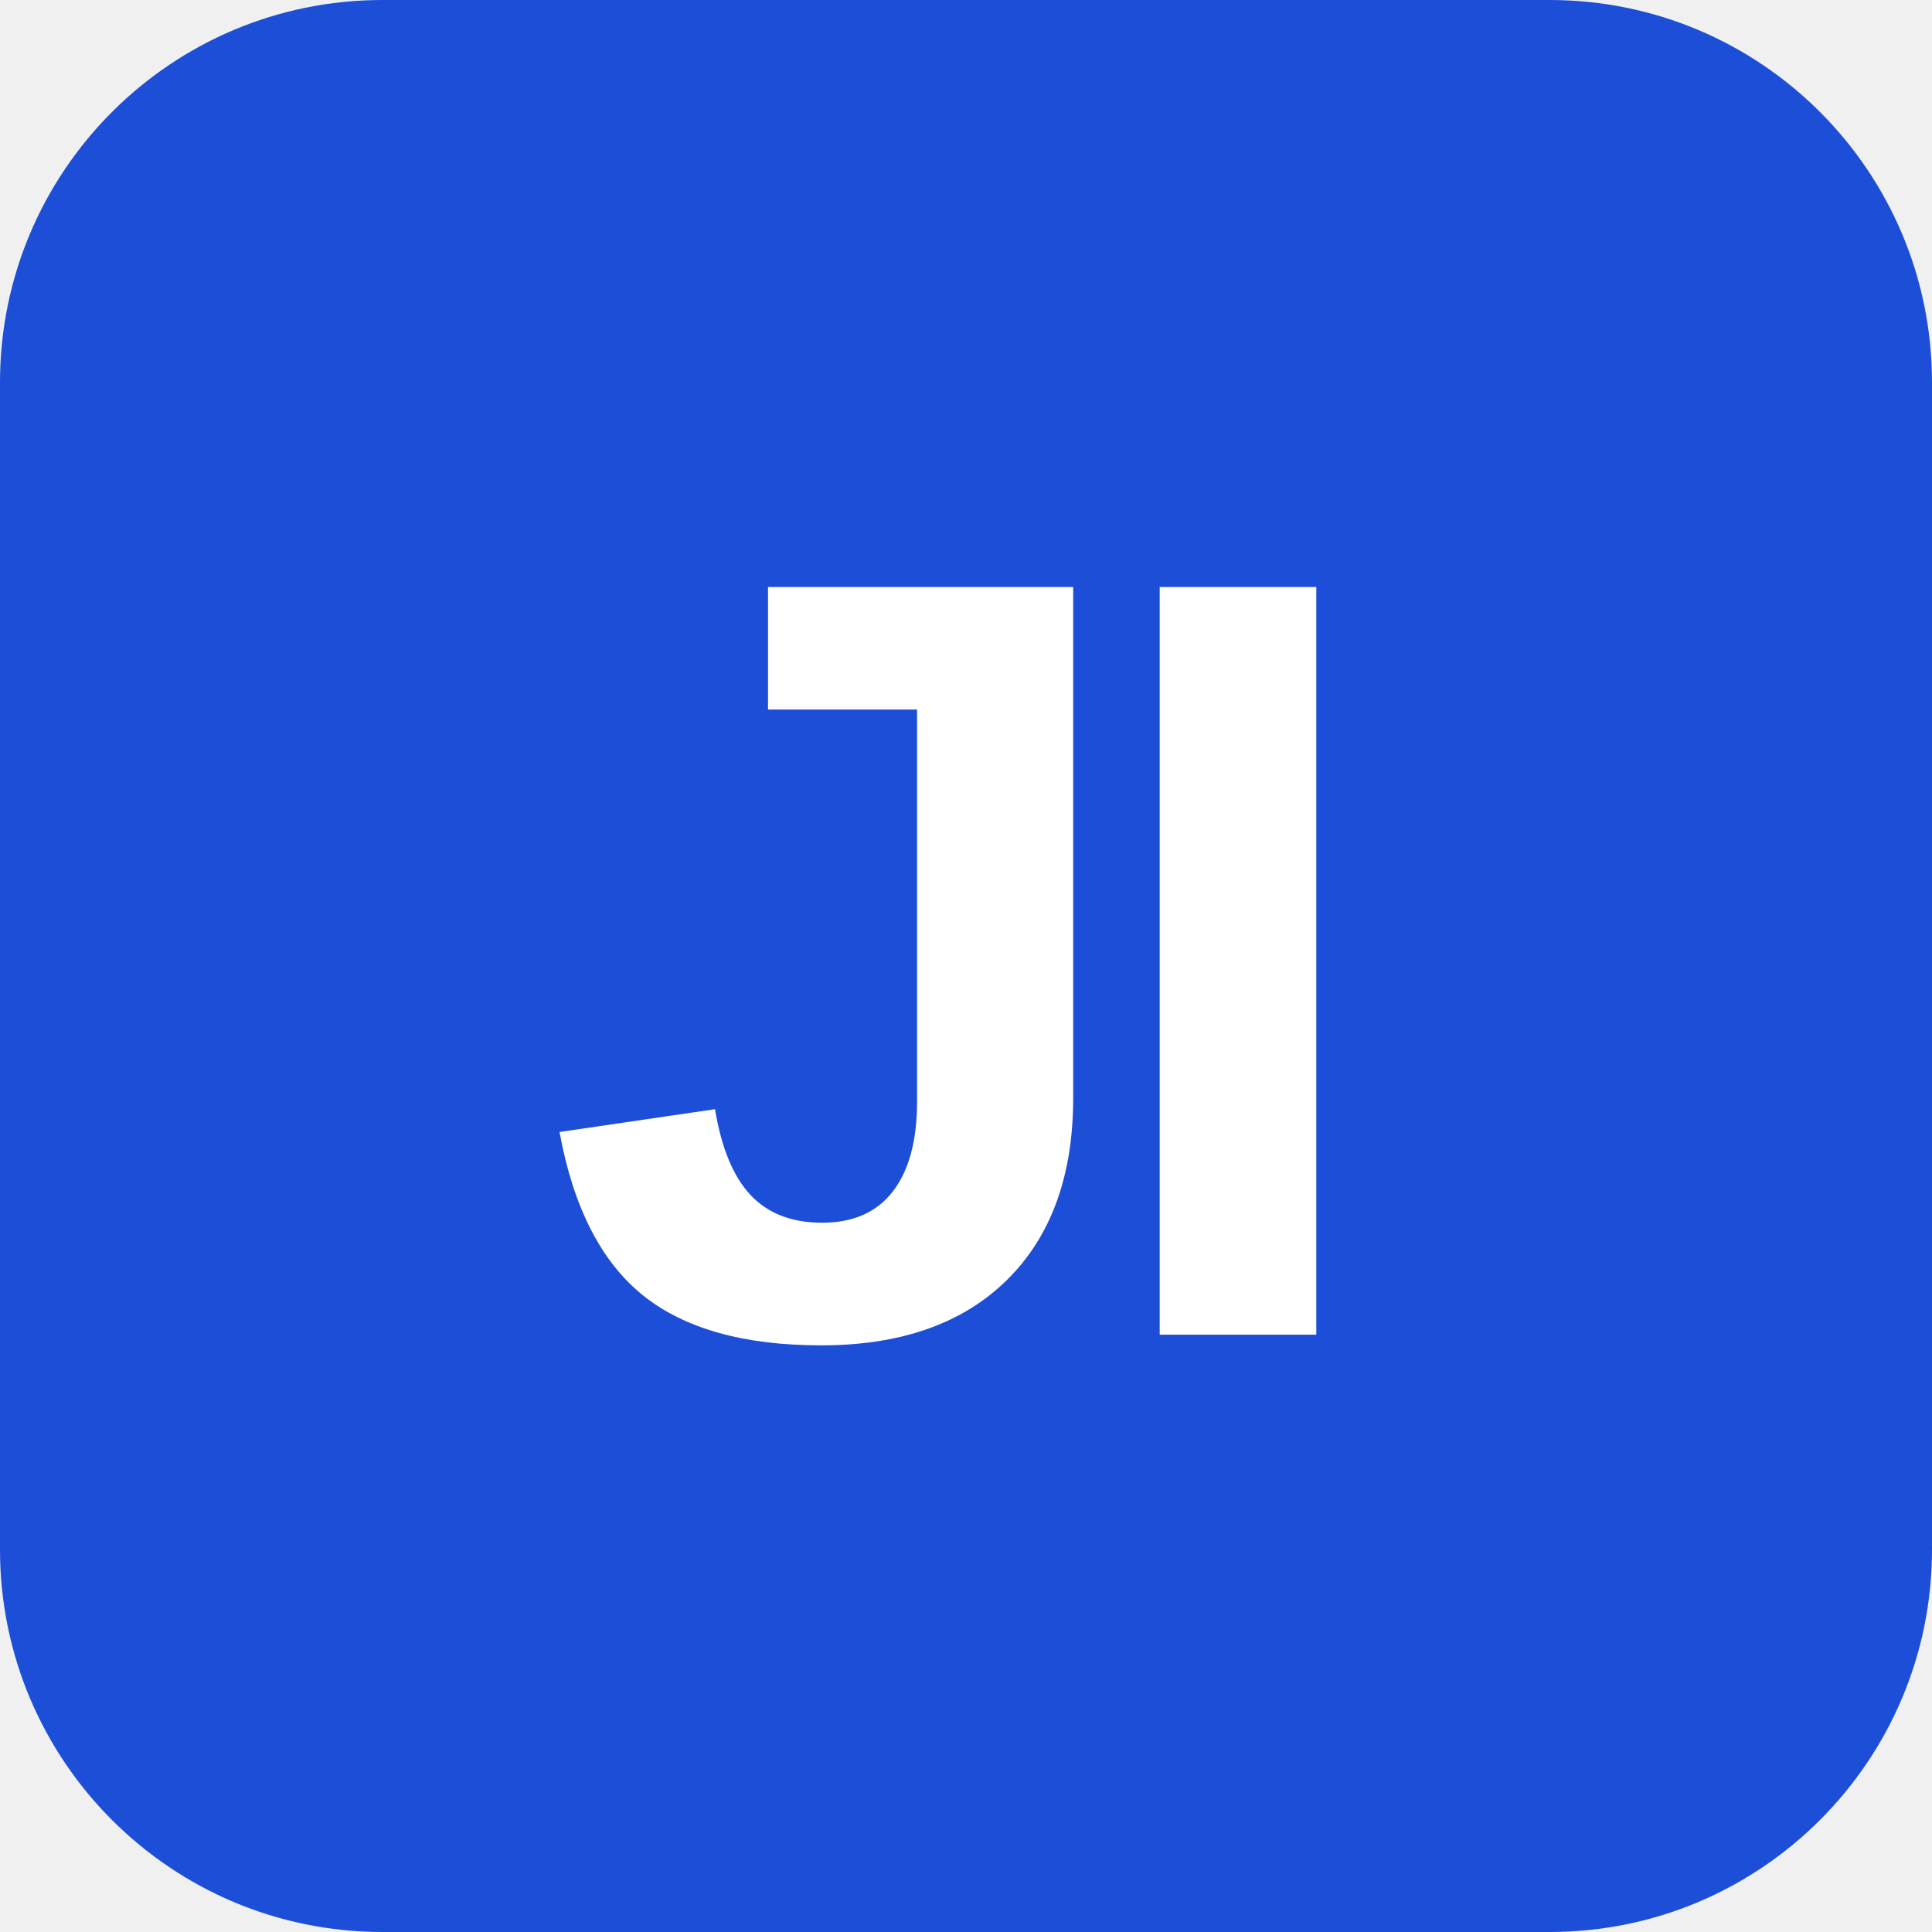
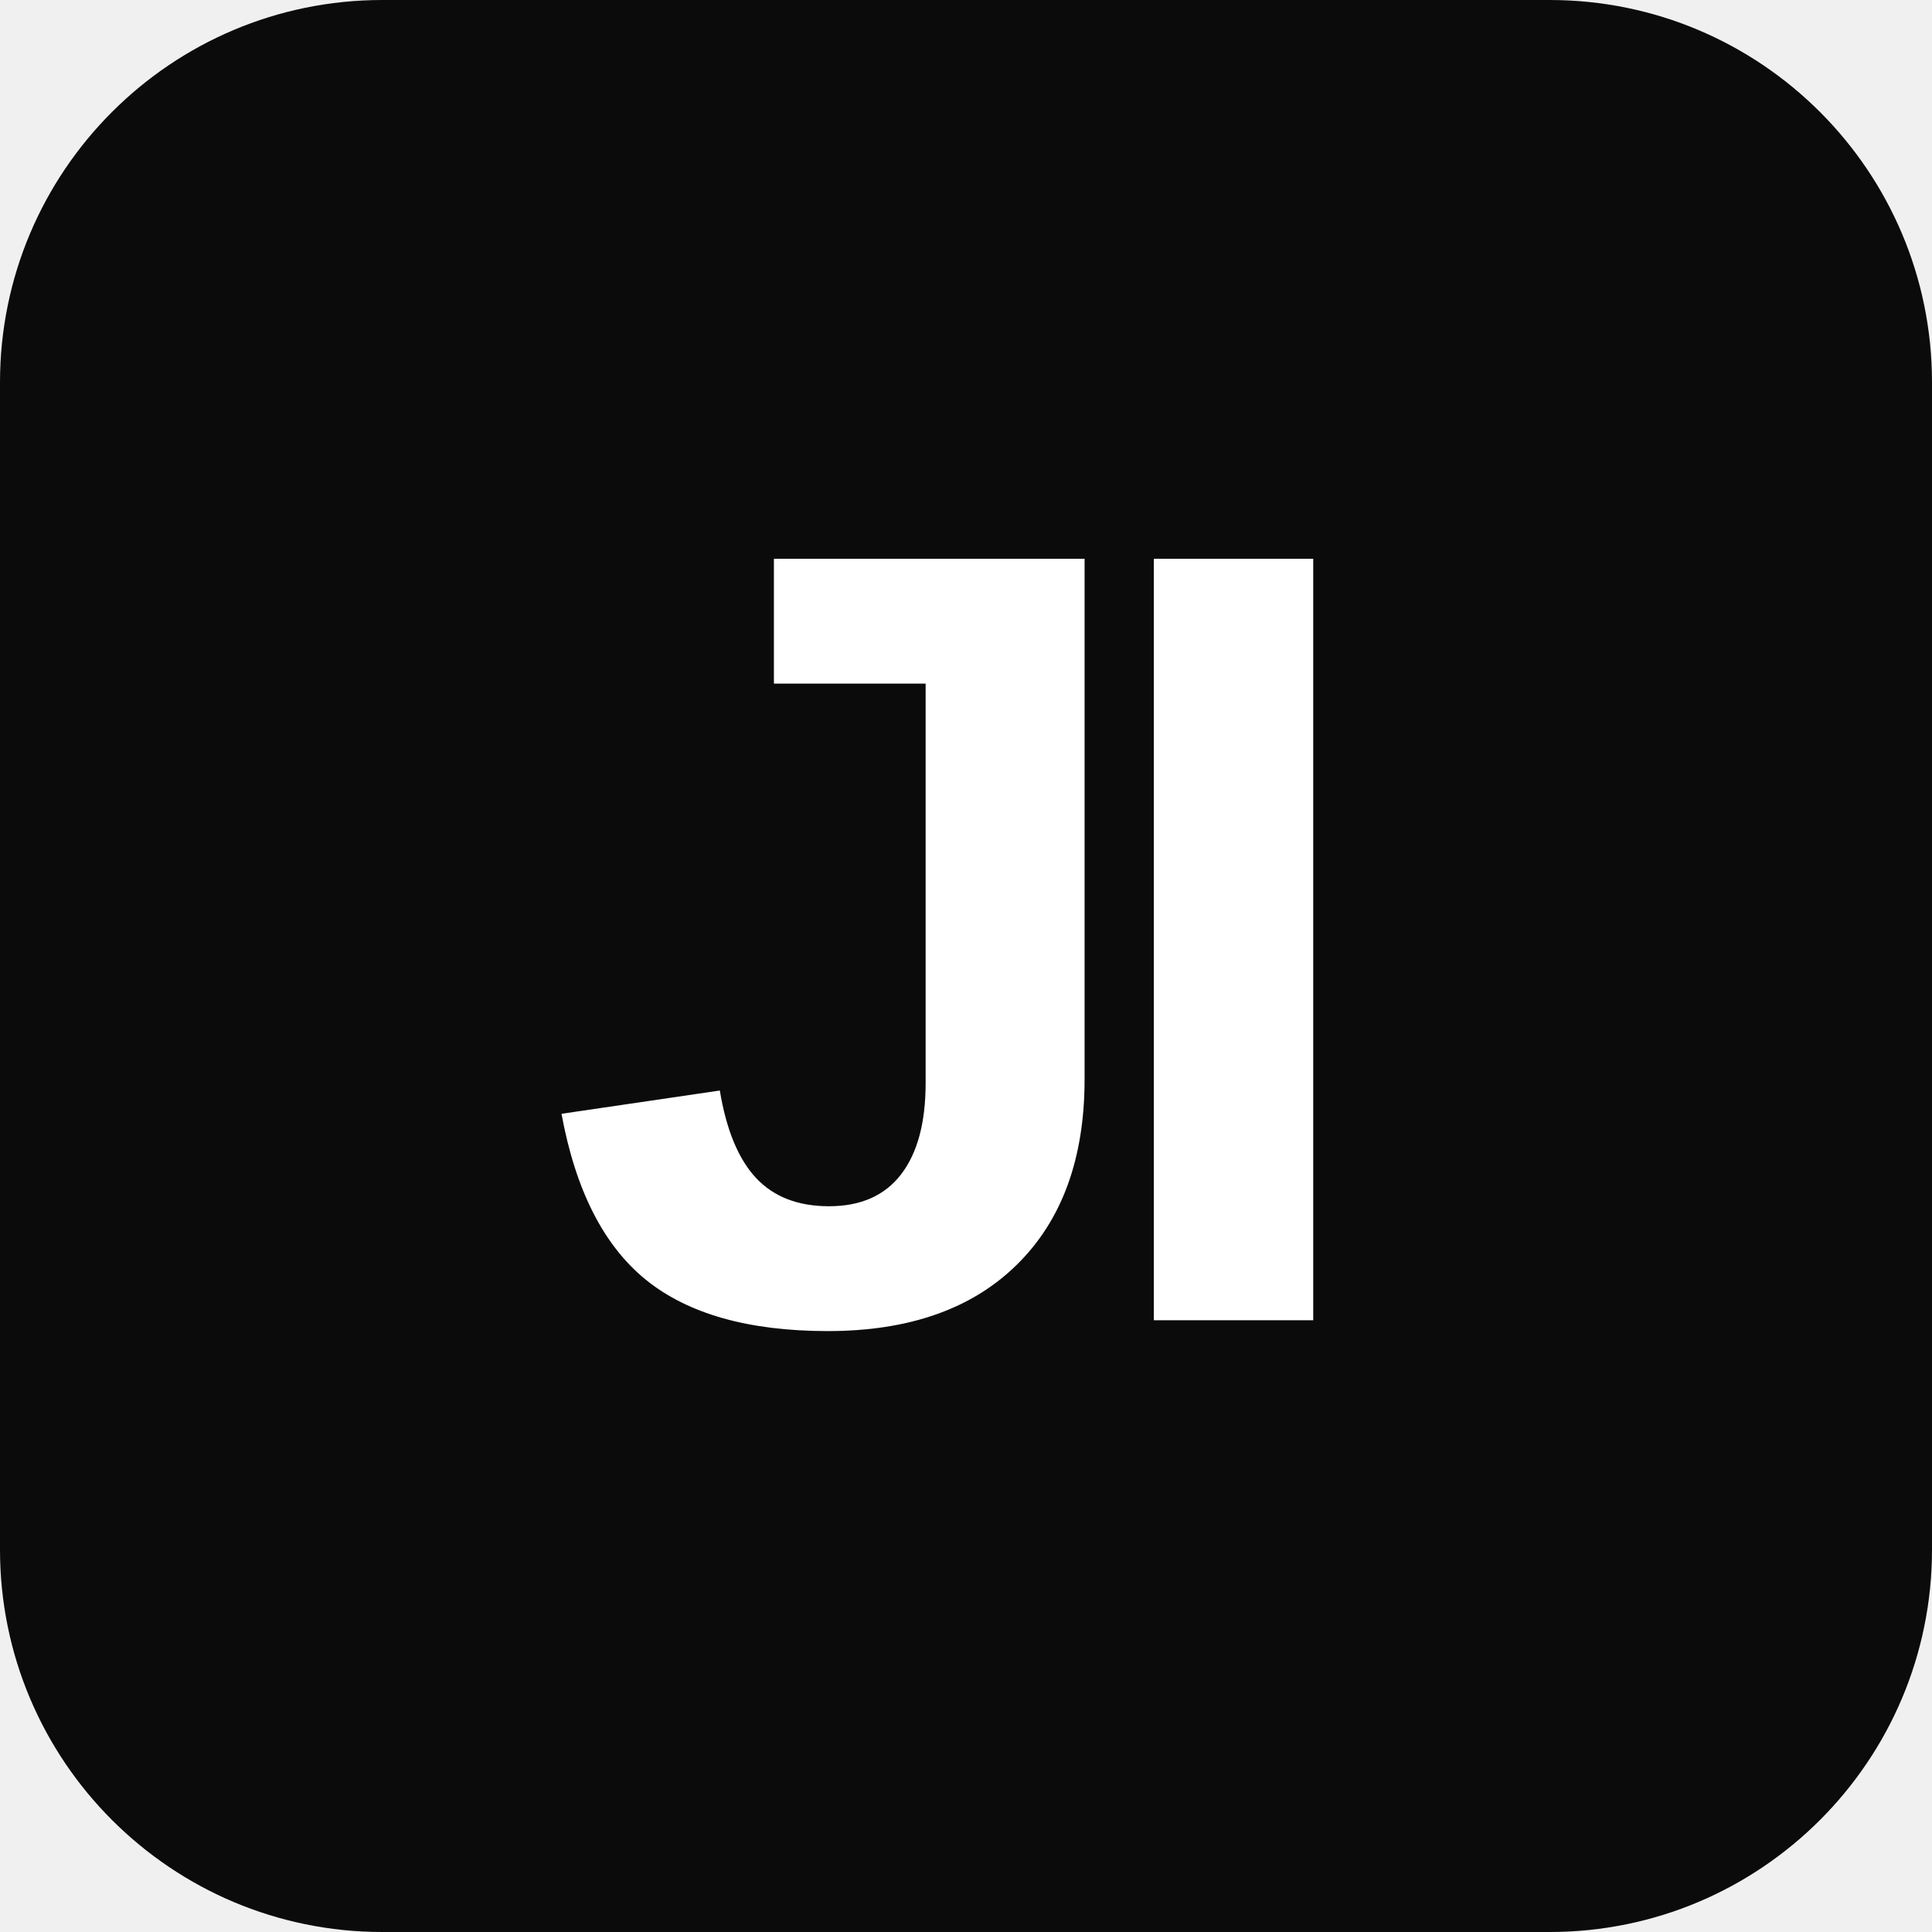
<svg xmlns="http://www.w3.org/2000/svg" viewBox="0 0 192 192" width="192" height="192" role="img" aria-labelledby="title">
-   <rect width="192" height="192" rx="38" fill="#1d4ed8" />
-   <text x="96" y="102" text-anchor="middle" dominant-baseline="middle" font-family="Arial, 'Segoe UI', sans-serif" font-weight="800" font-size="108" letter-spacing="-6" fill="#ffffff">JI</text>
+   <rect width="192" height="192" rx="38" fill="#0b0b0b" />
+   <text x="96" y="100" text-anchor="middle" dominant-baseline="middle" font-family="Arial, 'Segoe UI', sans-serif" font-weight="900" font-size="110" letter-spacing="-8" fill="#ffffff">JI</text>
</svg>
